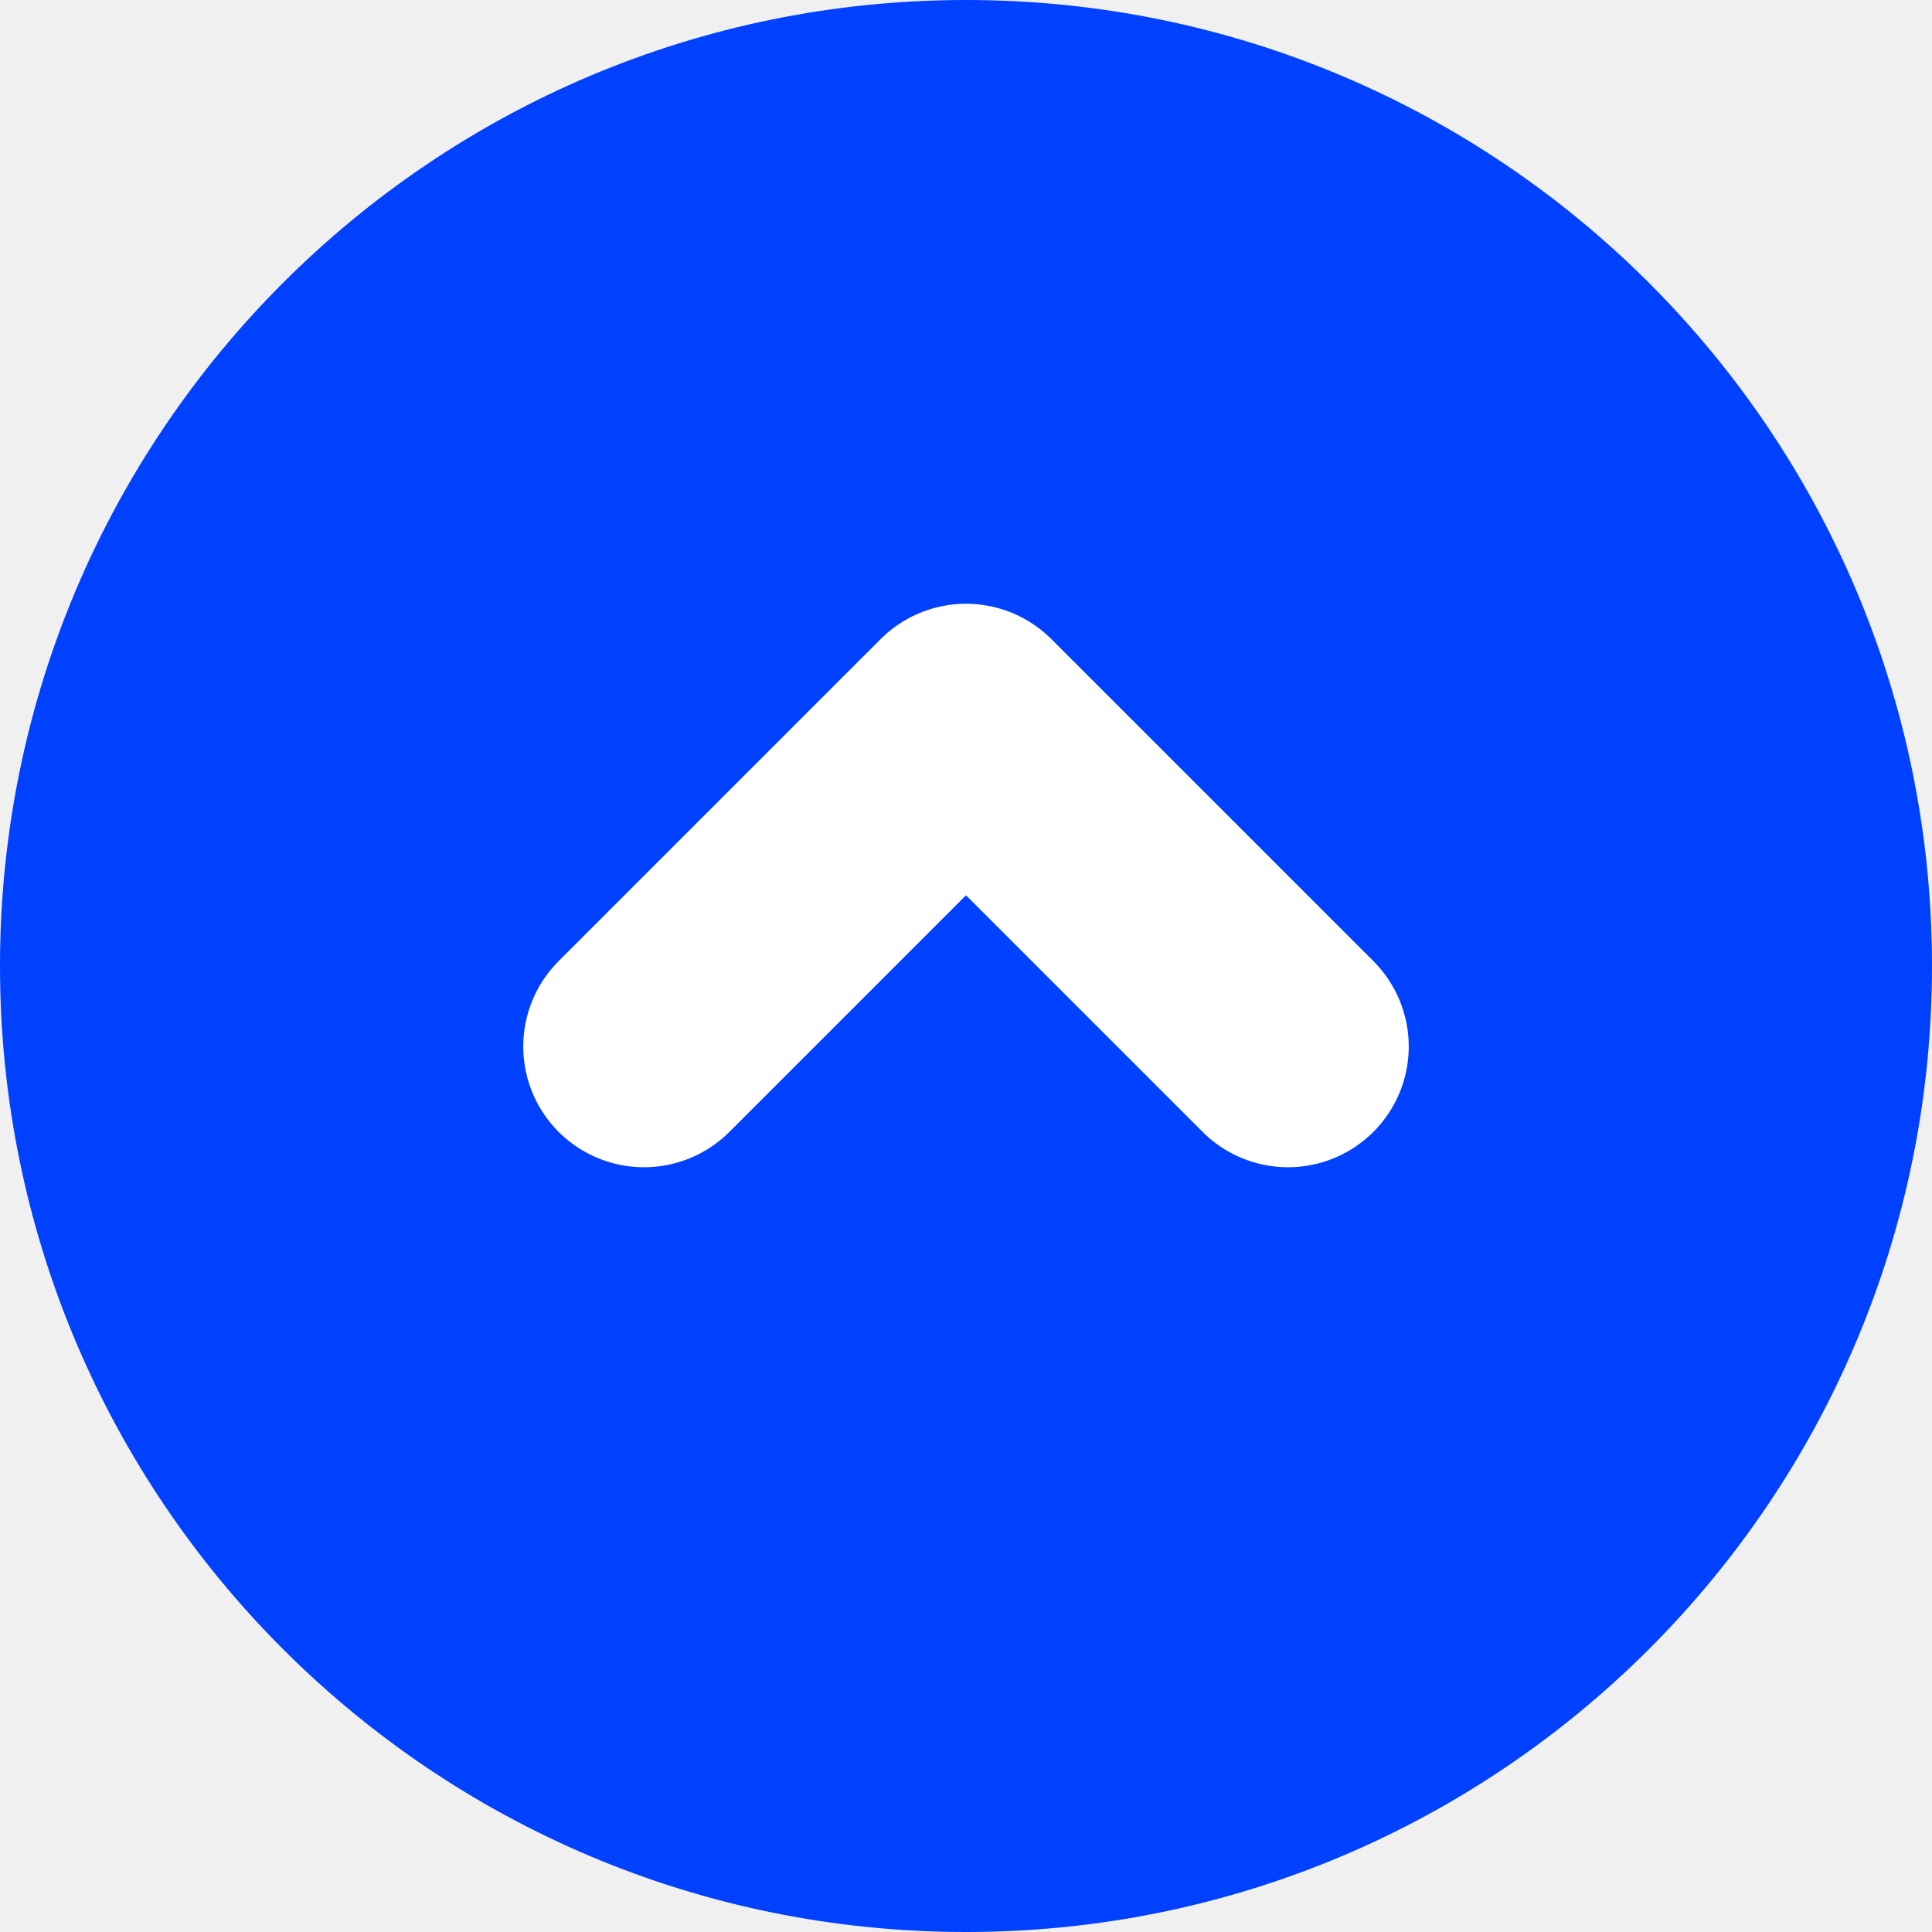
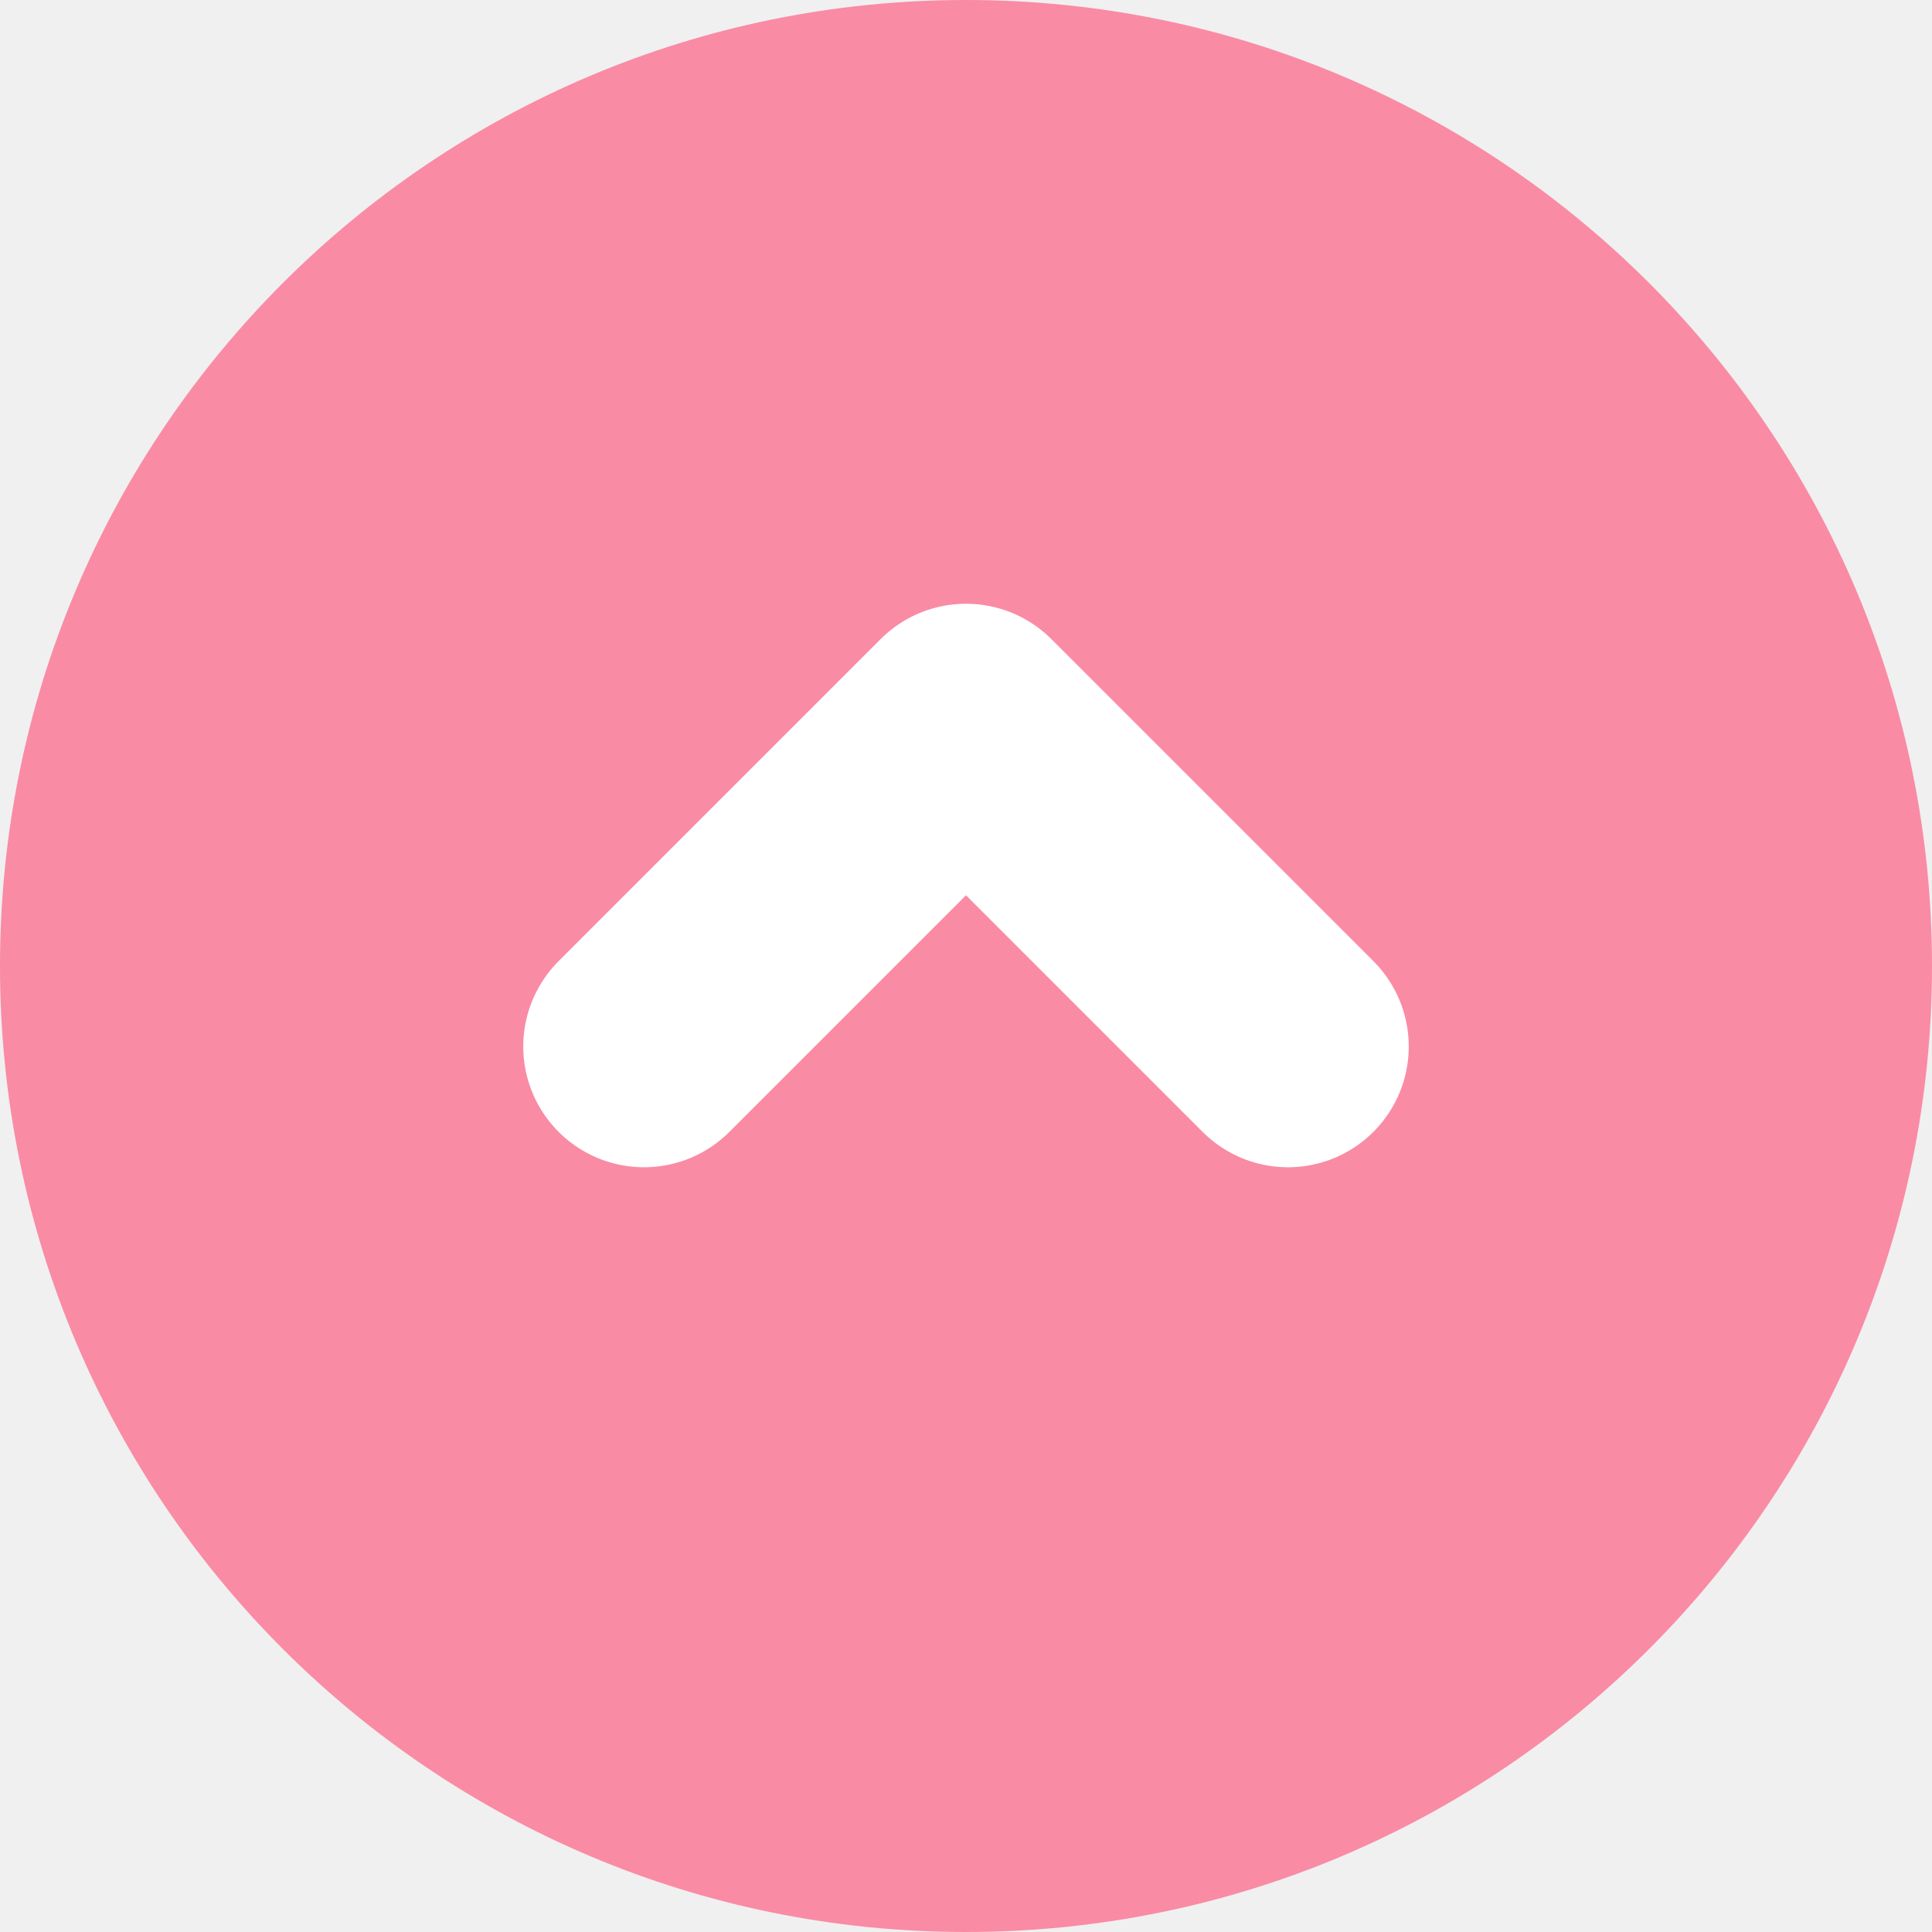
<svg xmlns="http://www.w3.org/2000/svg" width="24px" height="24px" viewBox="0 0 24 24" version="1.1">
  <defs />
  <g id="Accordion-Arrow-Up" stroke="none" stroke-width="1" fill="none" fill-rule="evenodd">
-     <rect id="Rectangle-2" fill="#0041FF" x="0" y="0" width="24" height="24" rx="12" />
+     <rect id="Rectangle-2" fill="#fa8ba4" x="0" y="0" width="24" height="24" rx="12" />
    <polyline id="Path-3" stroke="#FFFFFF" stroke-width="3" stroke-linecap="round" stroke-linejoin="round" transform="translate(12, 11) scale(-1, 1) rotate(-90) translate(-12, -11) " points="10 7 14 11 10 15" />
  </g>
</svg>
